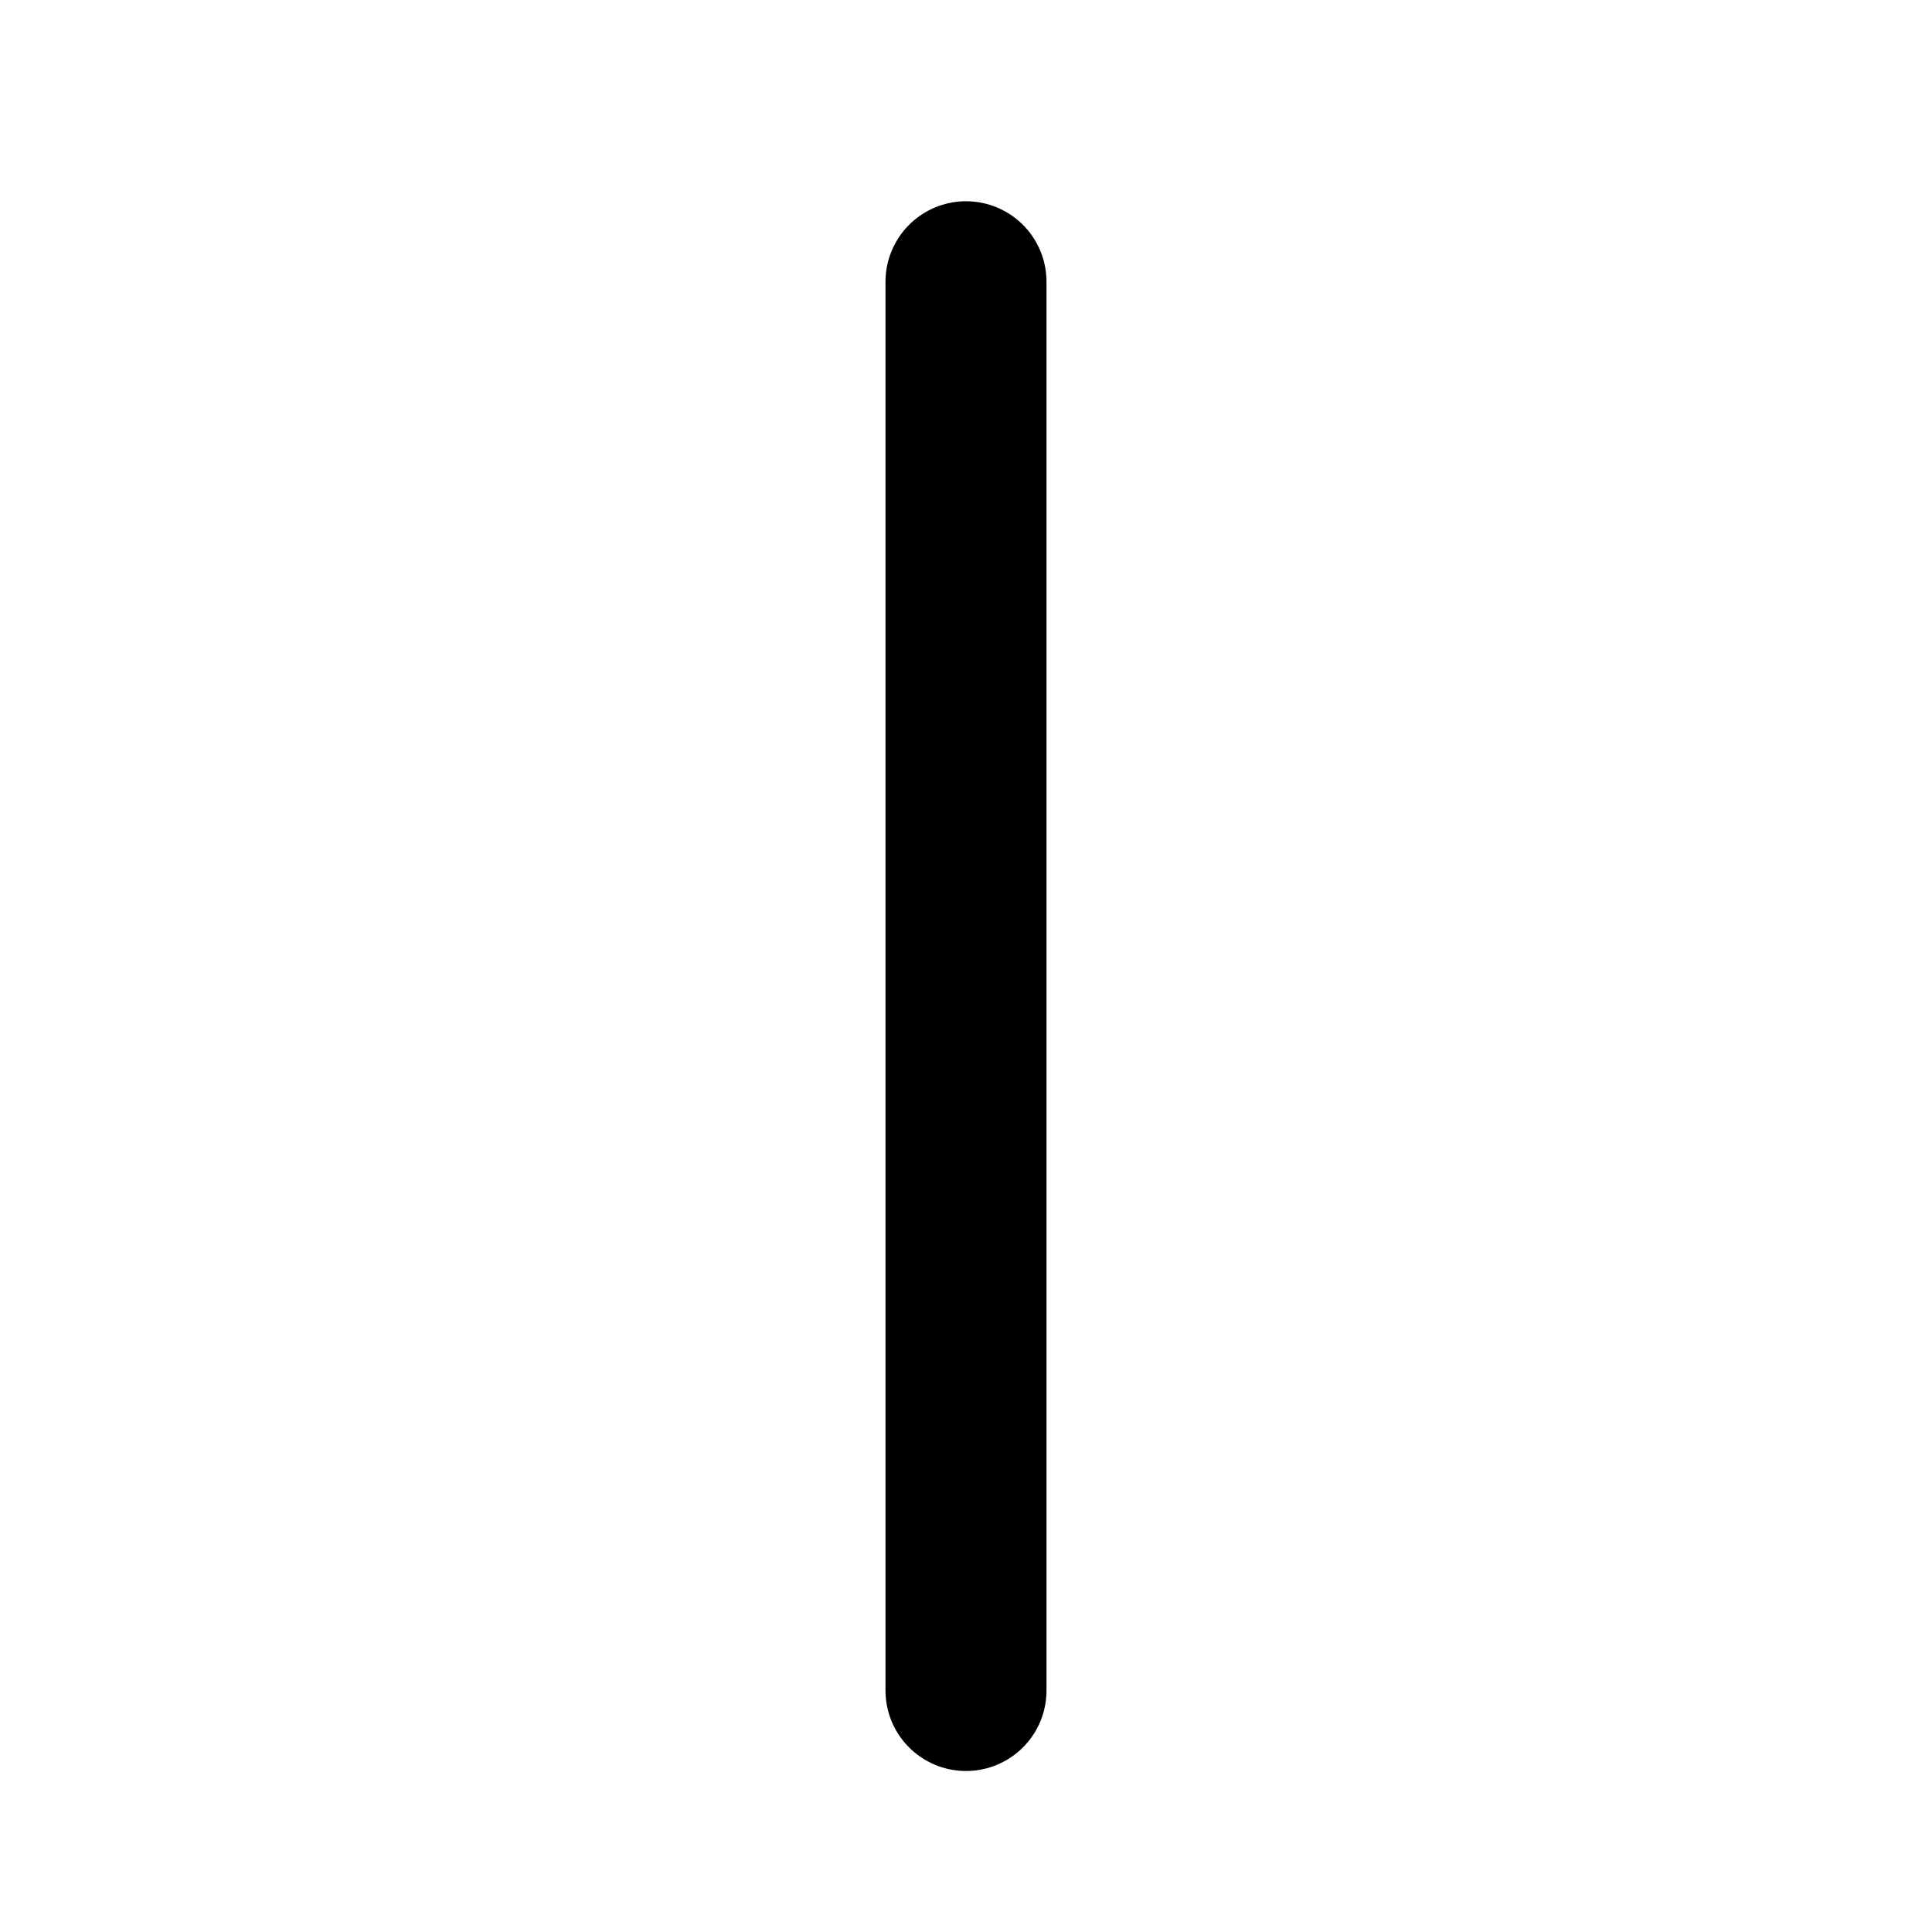
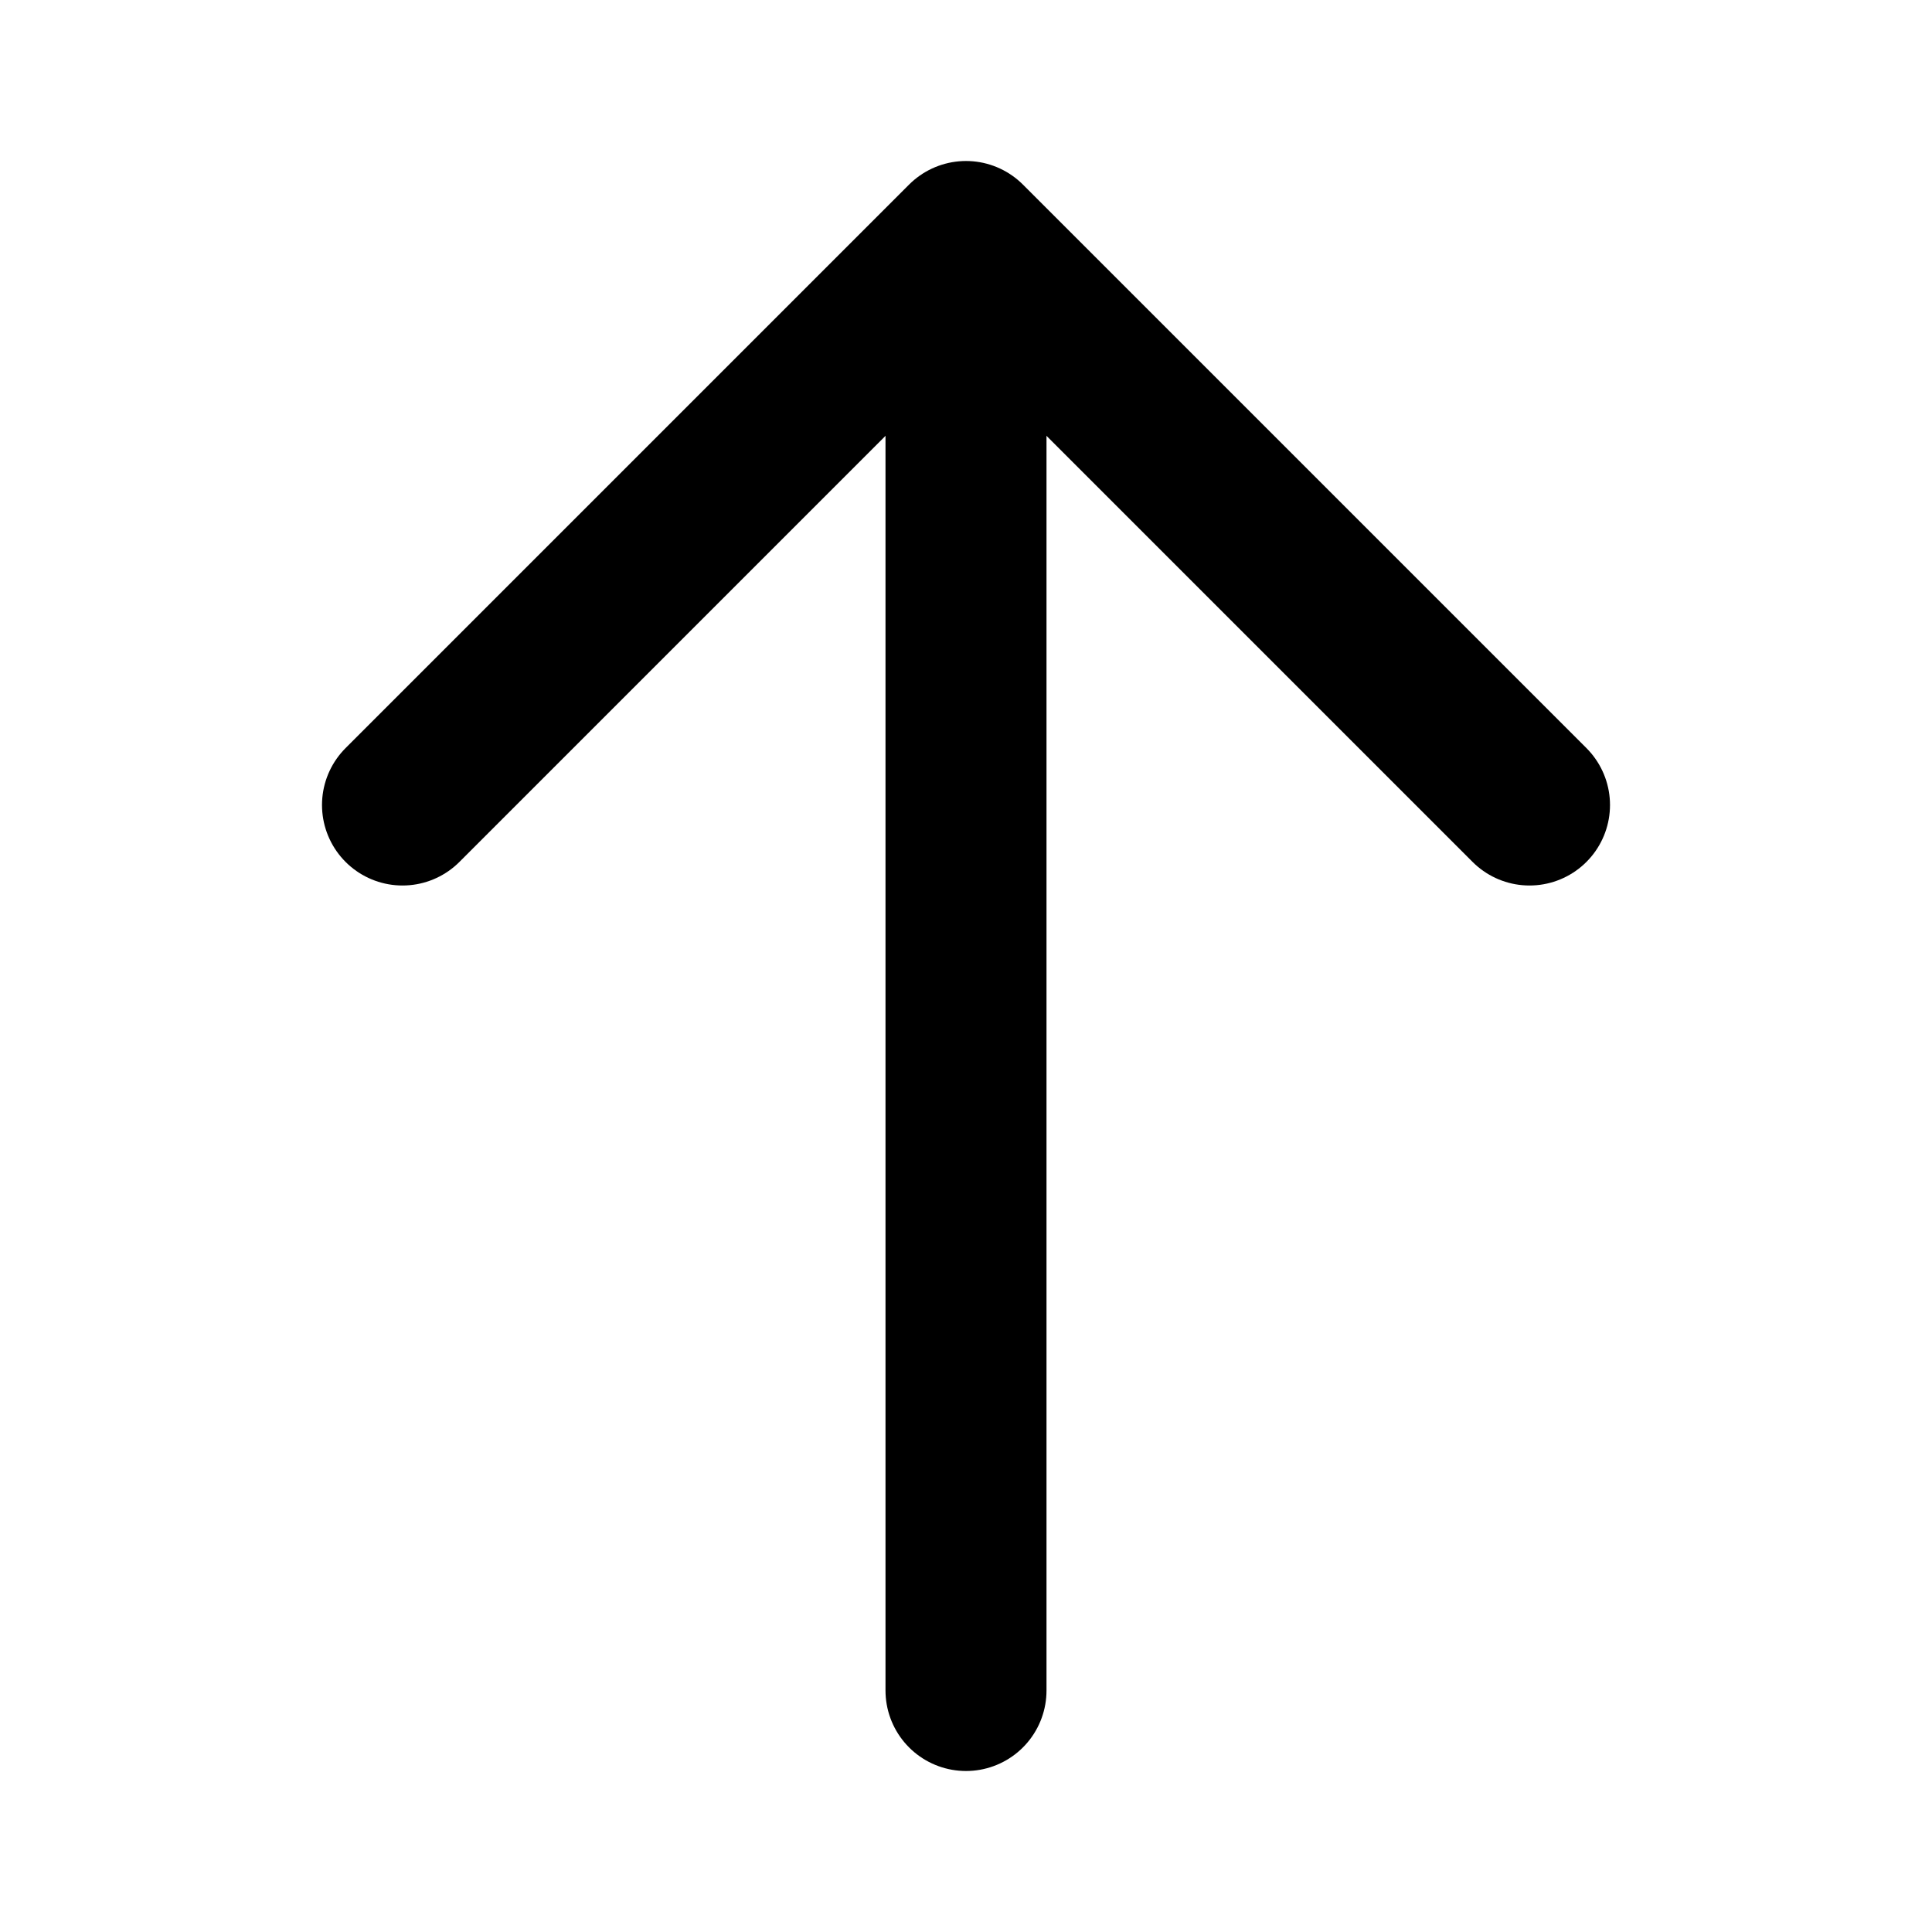
<svg xmlns="http://www.w3.org/2000/svg" width="1em" height="1em" viewBox="0 0 24 24">
  <g fill="none" stroke="currentColor" stroke-linecap="round" stroke-linejoin="round" stroke-width="2">
-     <path stroke-dasharray="20" d="M12 21l0 -17.5">
-       <animate fill="freeze" attributeName="stroke-dashoffset" dur="0.3s" values="20;0" />
-     </path>
-     <path stroke-dasharray="12" stroke-dashoffset="12" d="M12 3l7 7M12 3l-7 7">
-       <animate fill="freeze" attributeName="stroke-dashoffset" begin="0.3s" dur="0.2s" to="0" />
-     </path>
+     <path stroke-dasharray="20" d="M12 21l0 -17.5" stroke-dashoffset="0" />
+     <path stroke-dasharray="12" stroke-dashoffset="0" d="M12 3l7 7M12 3l-7 7" />
  </g>
</svg>
